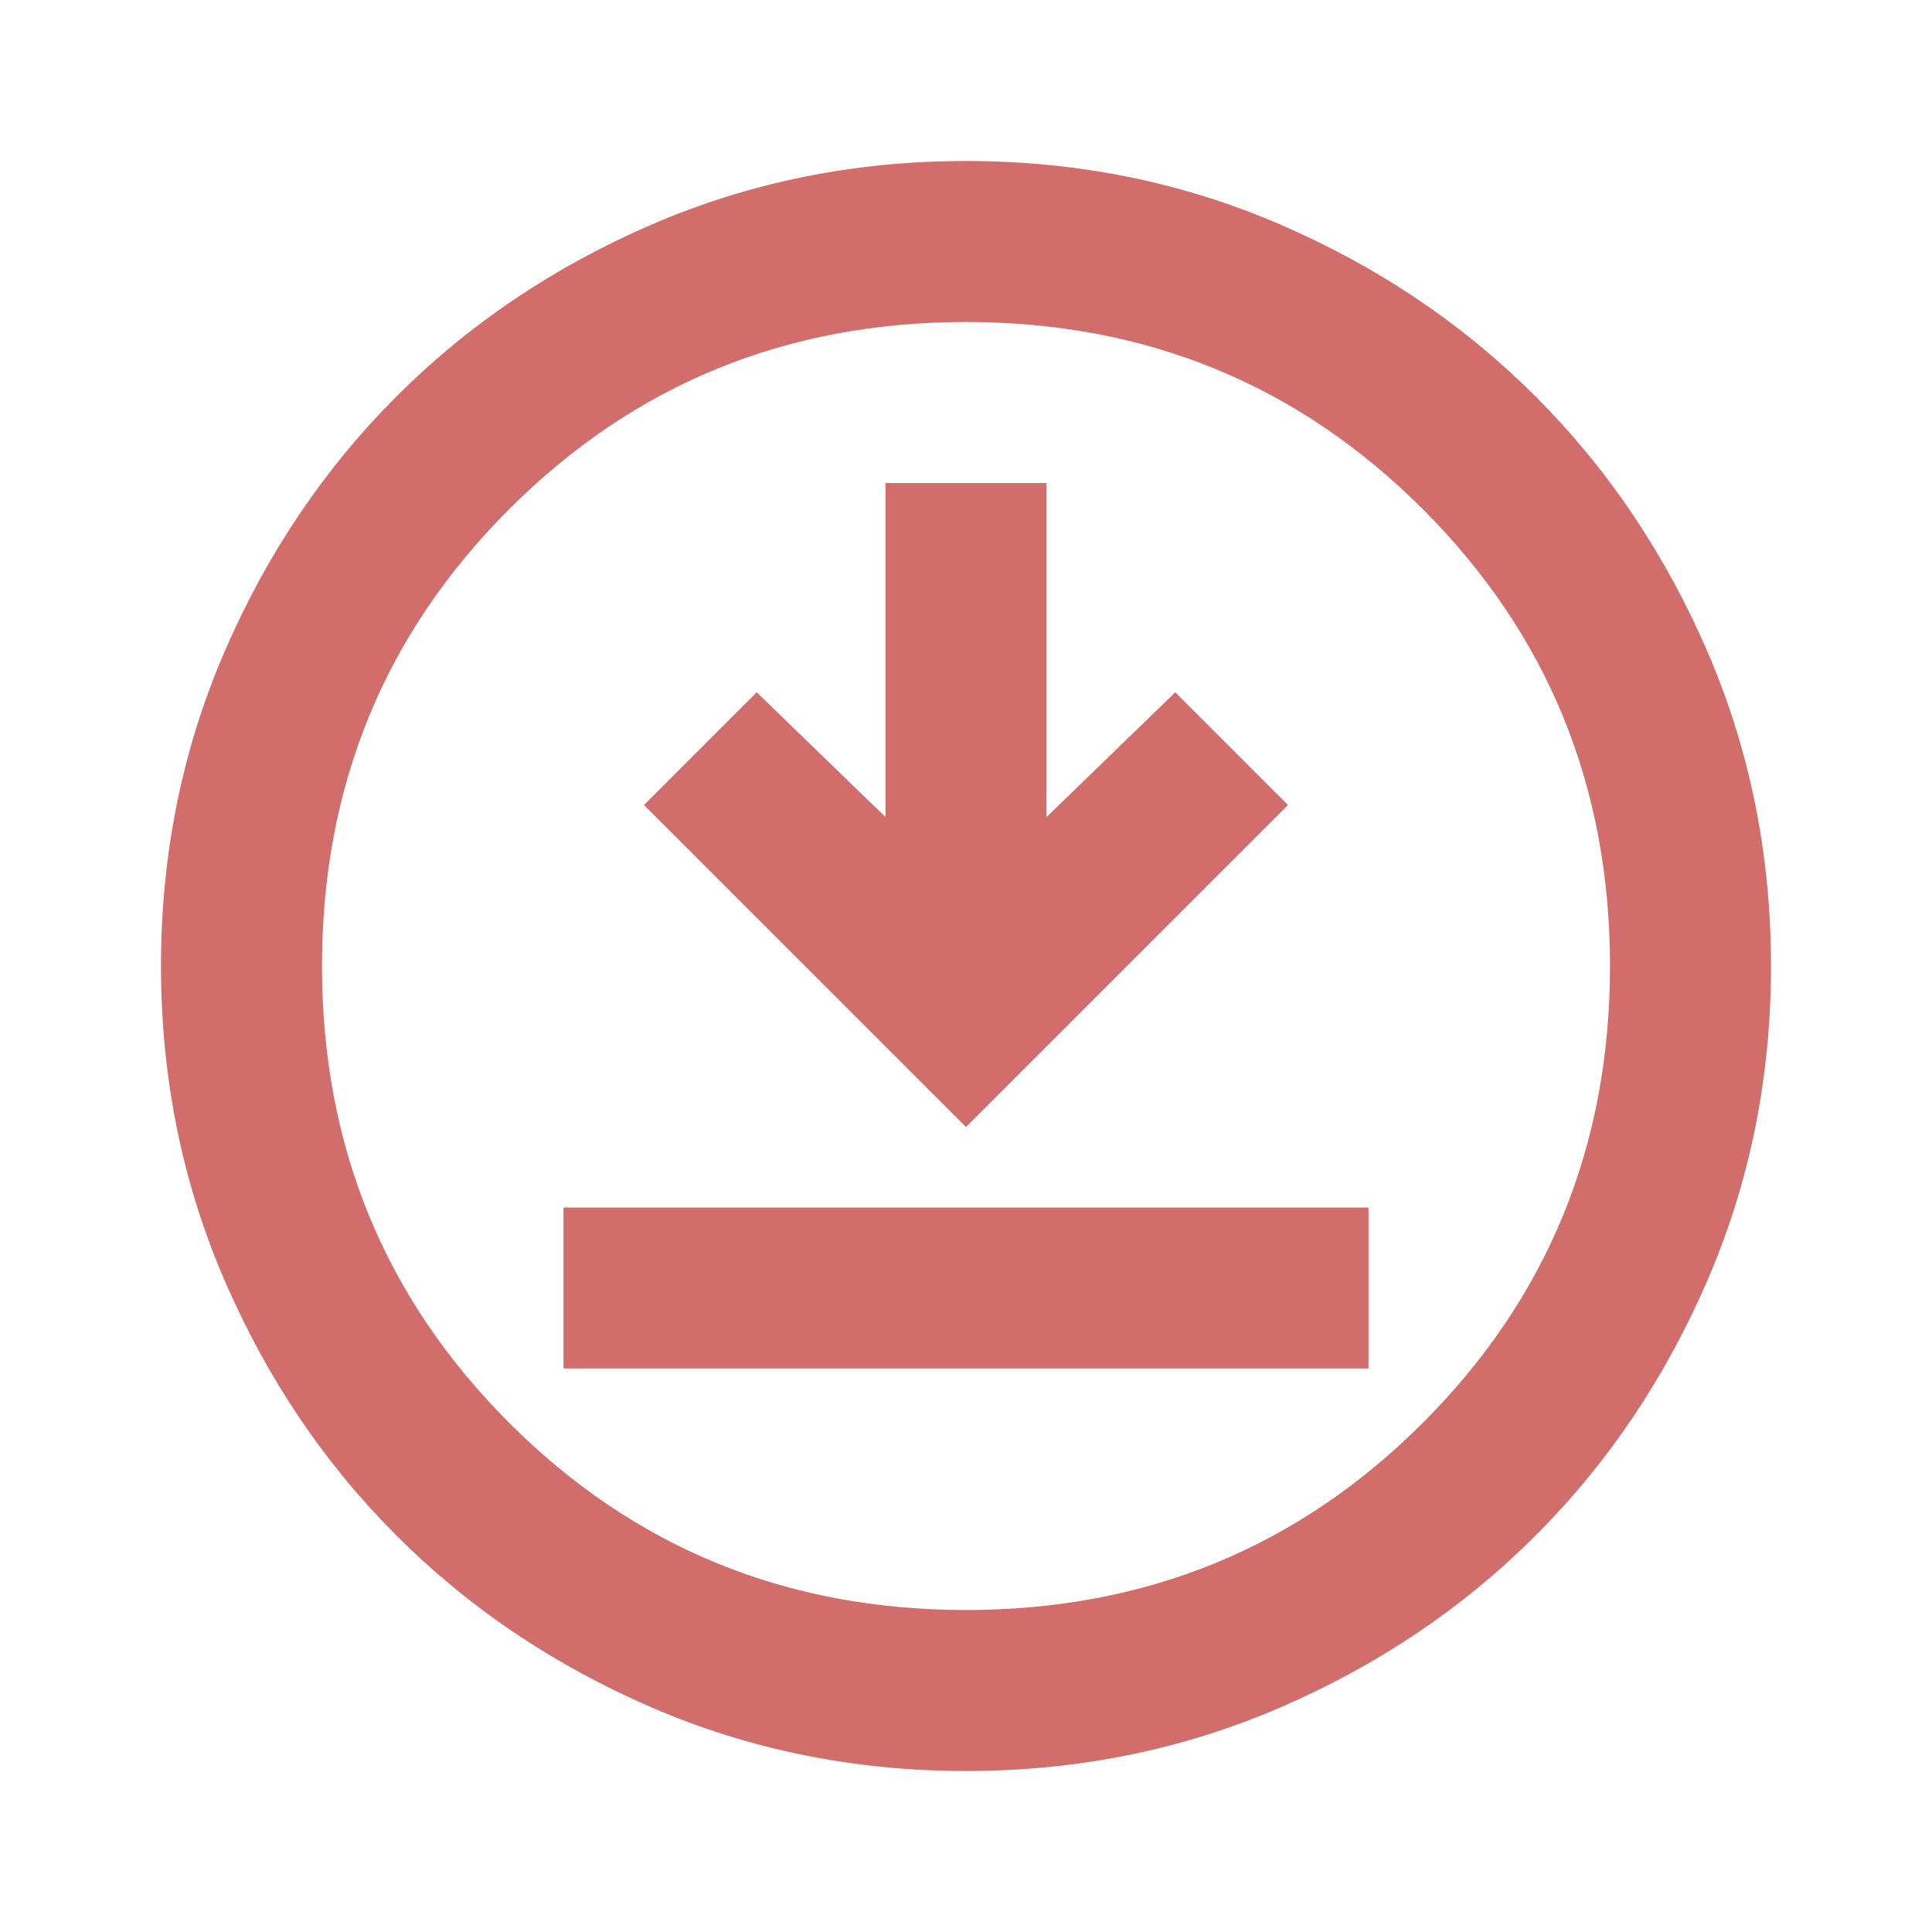
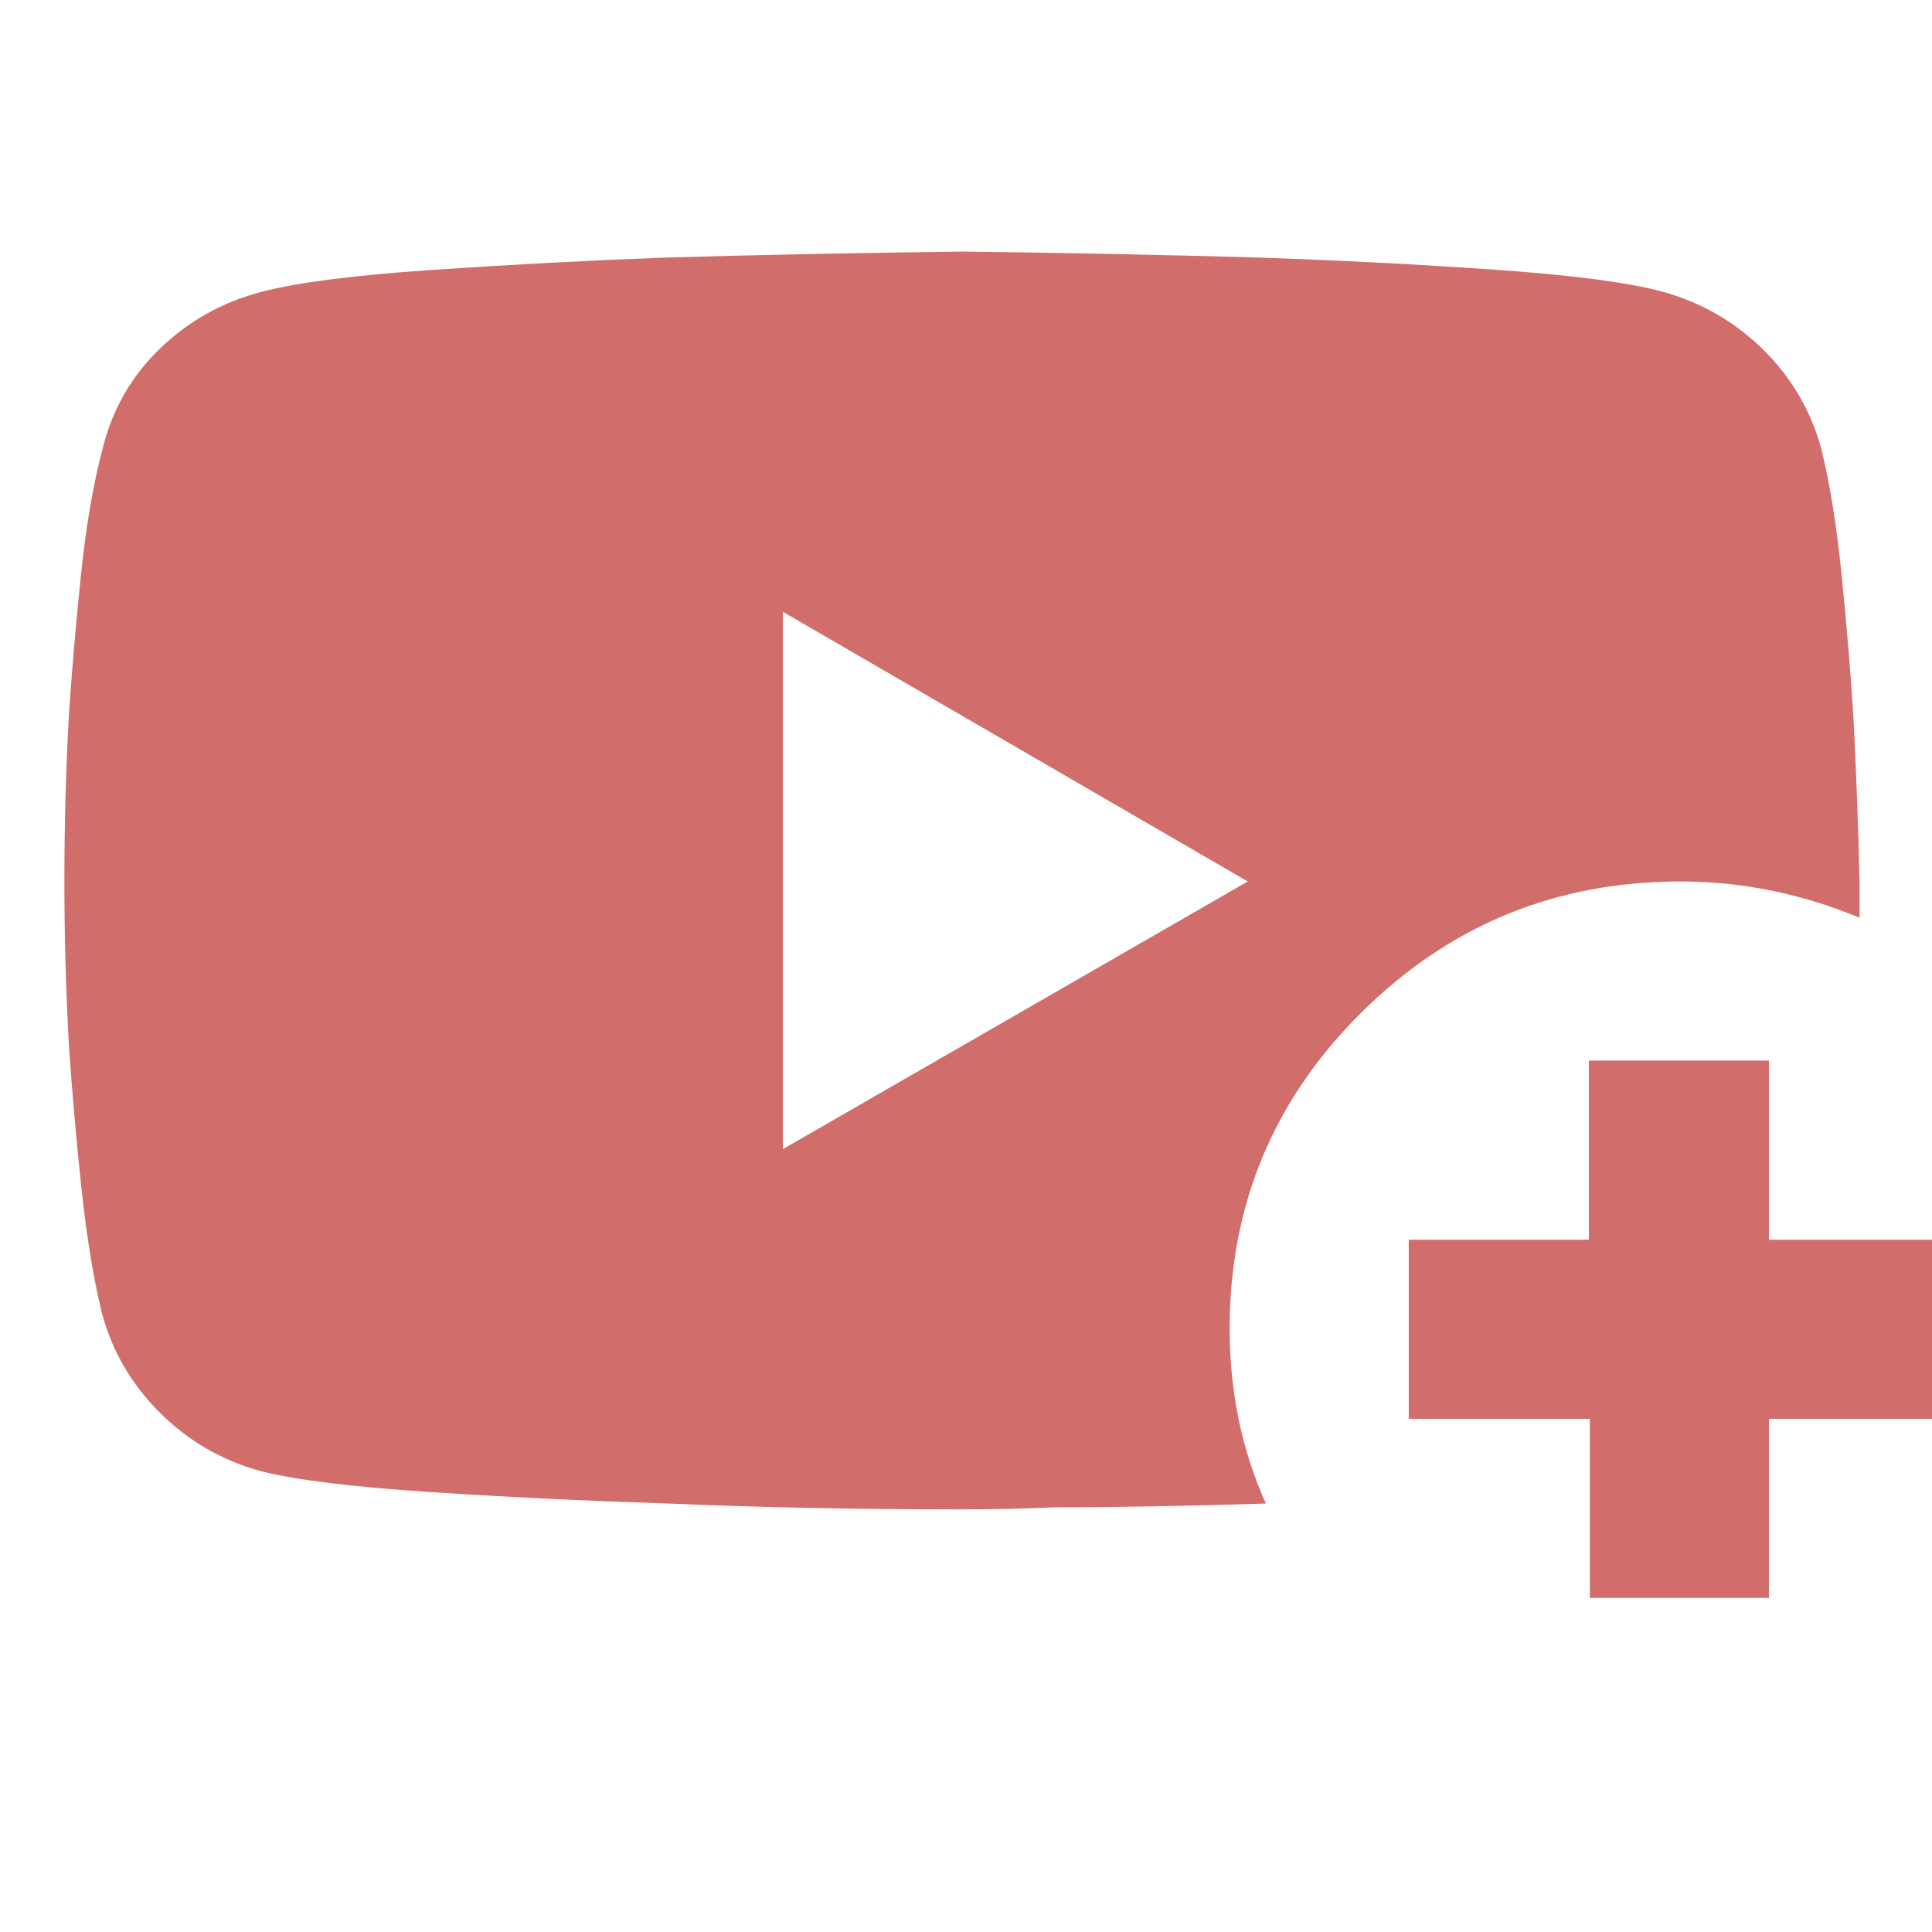
- <svg xmlns="http://www.w3.org/2000/svg" height="128px" viewBox="0 -960 960 960" width="128px" fill="#D16D6A">
-   <path d="M280-280h400v-80H280v80Zm200-120 160-160-56-56-64 62v-166h-80v166l-64-62-56 56 160 160Zm0 320q-83 0-156-31.5T197-197q-54-54-85.5-127T80-480q0-83 31.5-156T197-763q54-54 127-85.5T480-880q83 0 156 31.5T763-763q54 54 85.5 127T880-480q0 83-31.5 156T763-197q-54 54-127 85.5T480-80Zm0-80q134 0 227-93t93-227q0-134-93-227t-227-93q-134 0-227 93t-93 227q0 134 93 227t227 93Zm0-320Z" />
+ <svg xmlns="http://www.w3.org/2000/svg" height="48px" viewBox="0 -960 960 960" width="48px" fill="#D16D6A">
+   <path d="M629-212.9q-30.14.95-57.17 1.42-27.03.48-48.2.48-24.26 1-45.63 1-79 0-148.17-3-58.76-1.87-116.35-5.63-57.59-3.77-83.31-10.23-29.28-7.84-50.67-29.13-21.4-21.3-28.96-49.95-6.25-25.68-10.16-62.53t-6.14-70.36Q32-481.03 32-522.35q0-41.32 2.18-81.32 2.18-33.33 6-70.22t10.74-62.87Q58-766 79.38-786.69q21.37-20.69 50.63-28.31 25.72-6.8 83.3-10.77 57.59-3.96 116.85-6.23 68.63-2 147.92-3 79.29 1 148.09 3 58.76 2 116.36 6 57.59 4 83.31 10.86 29.08 8 50.22 28.82Q897.21-765.5 905-737q6.4 25.9 10.13 63.06 3.74 37.16 5.87 70.94 2 39.2 3 80.54V-504q-21.58-8.94-43.79-13.47Q858-522 835-522q-92.84 0-158.42 64.99Q611-392.03 611-299.83q0 23.33 4.5 45.16T629-212.9ZM389-389l231-133-231-134v267Zm401 223v-89h-90v-89h89.5v-89H879v89h89v89h-89v89h-89Z" />
</svg>
